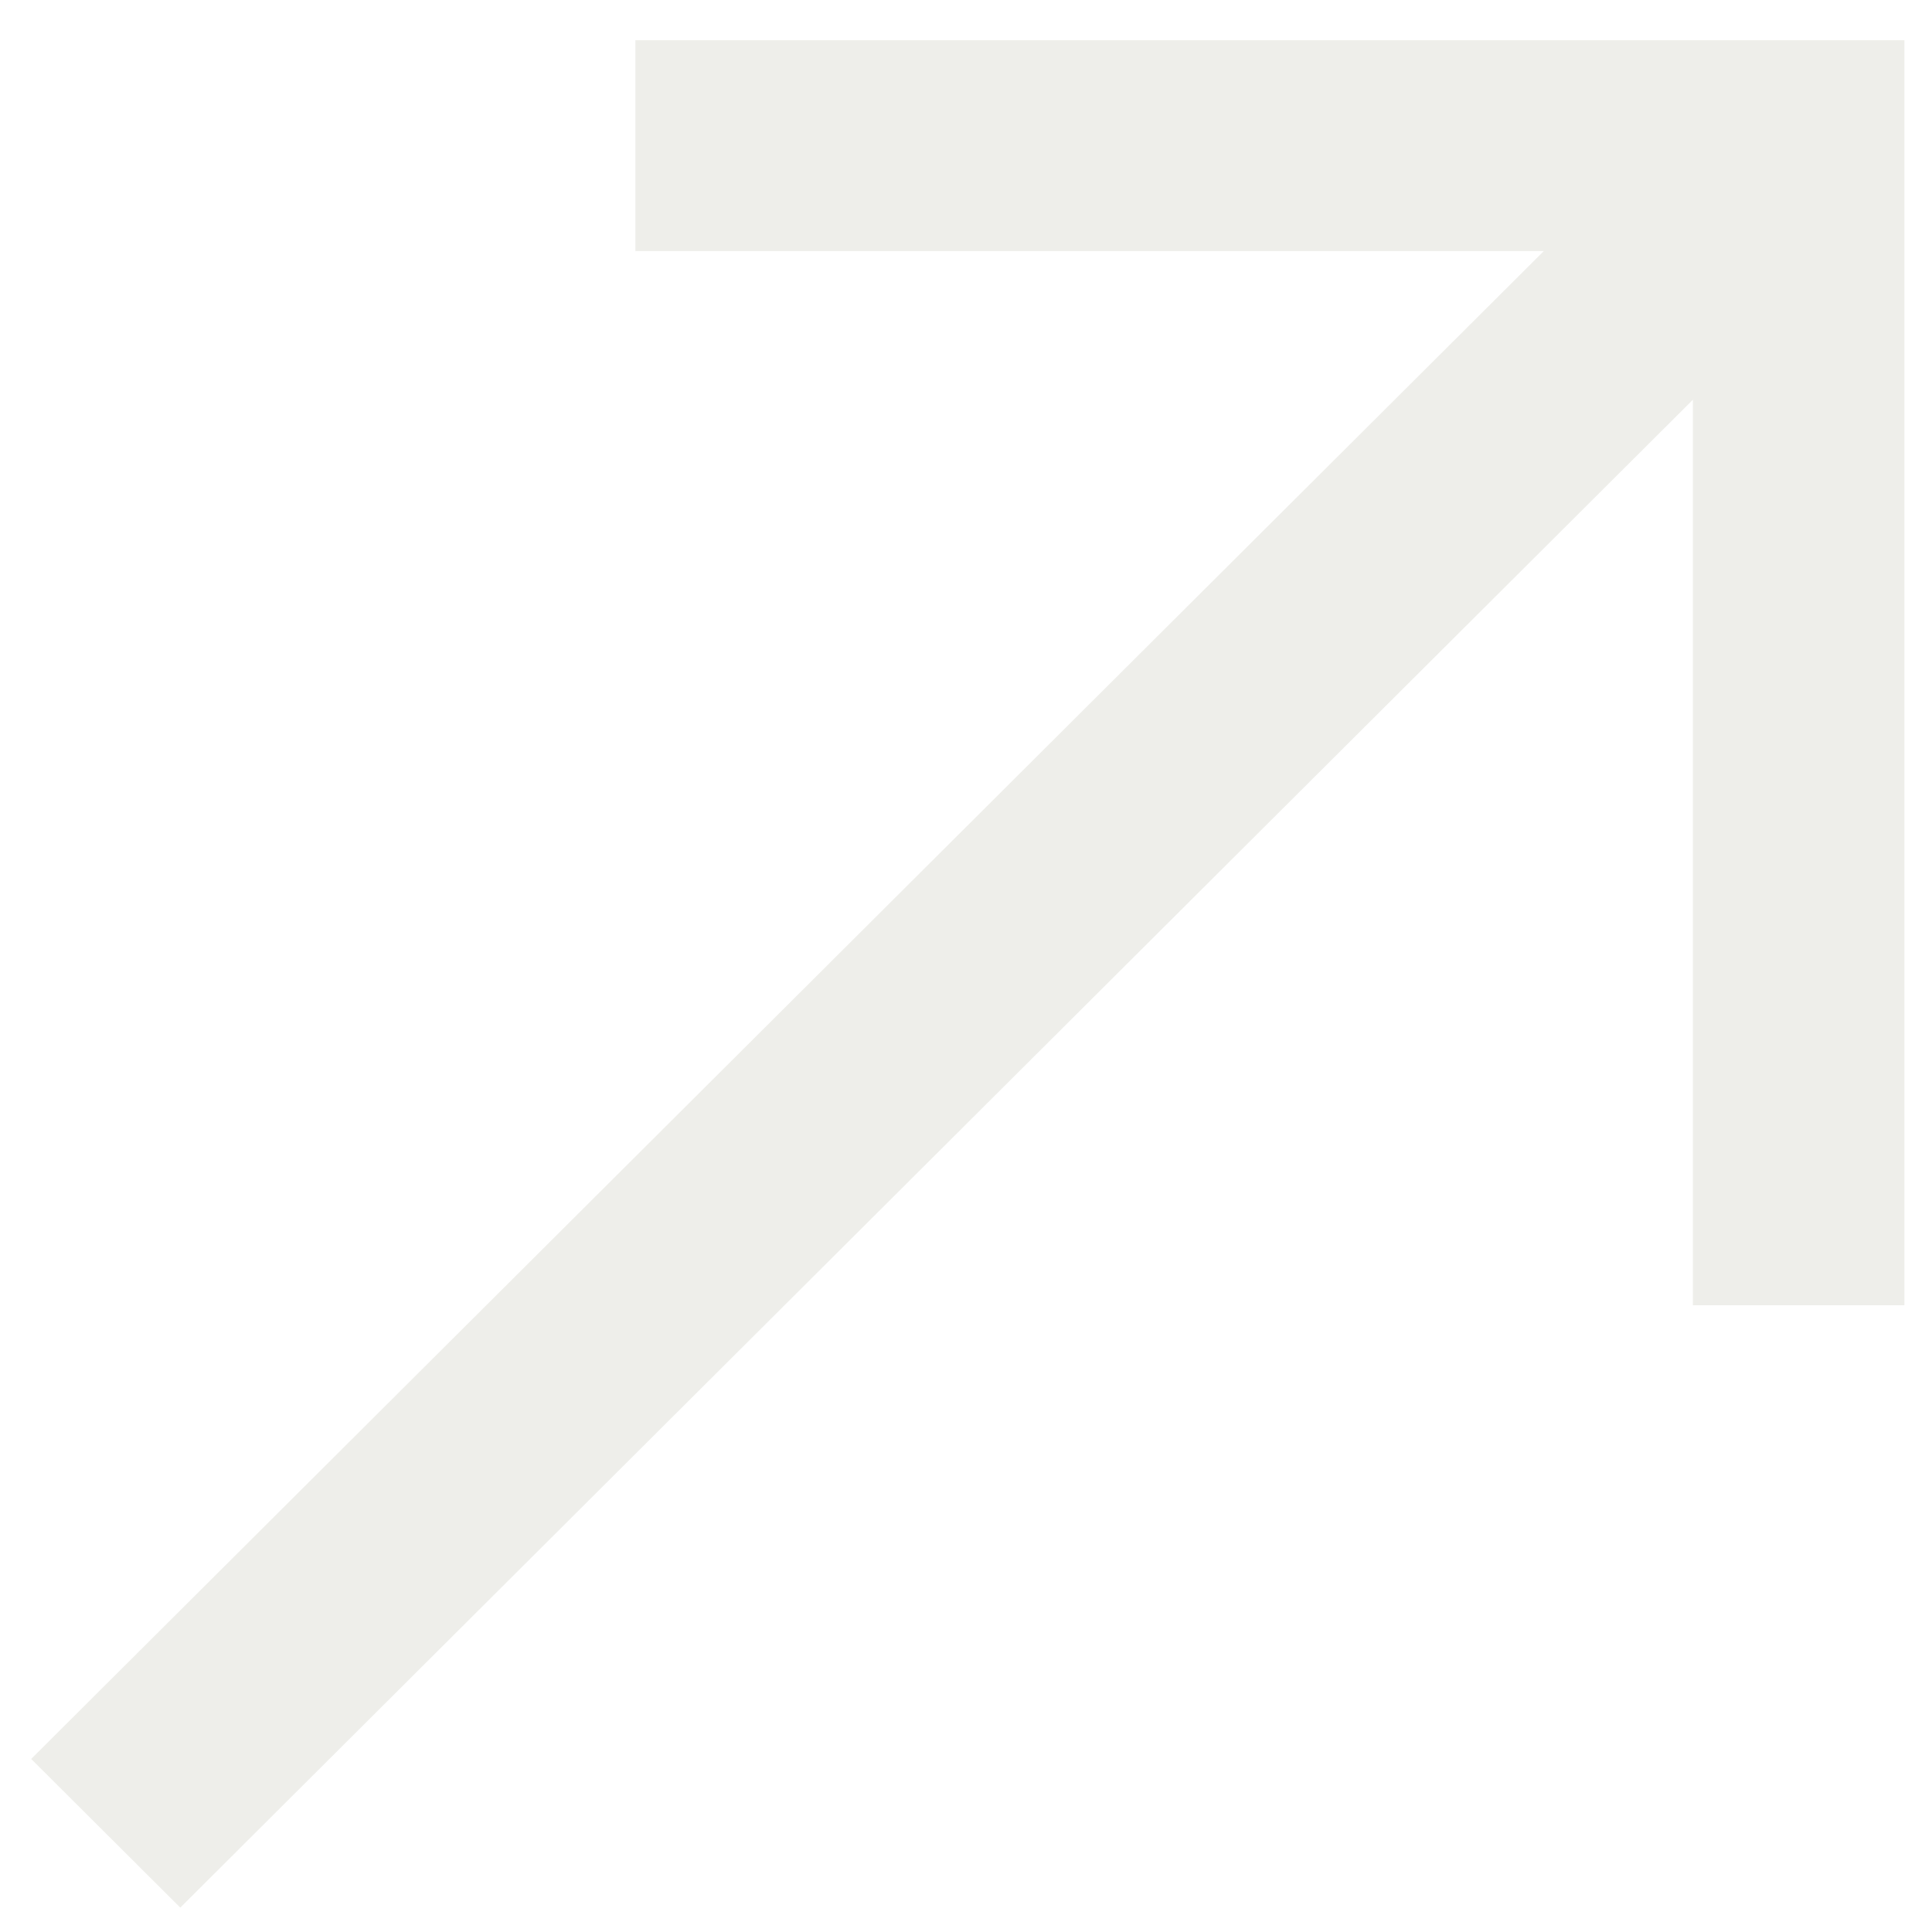
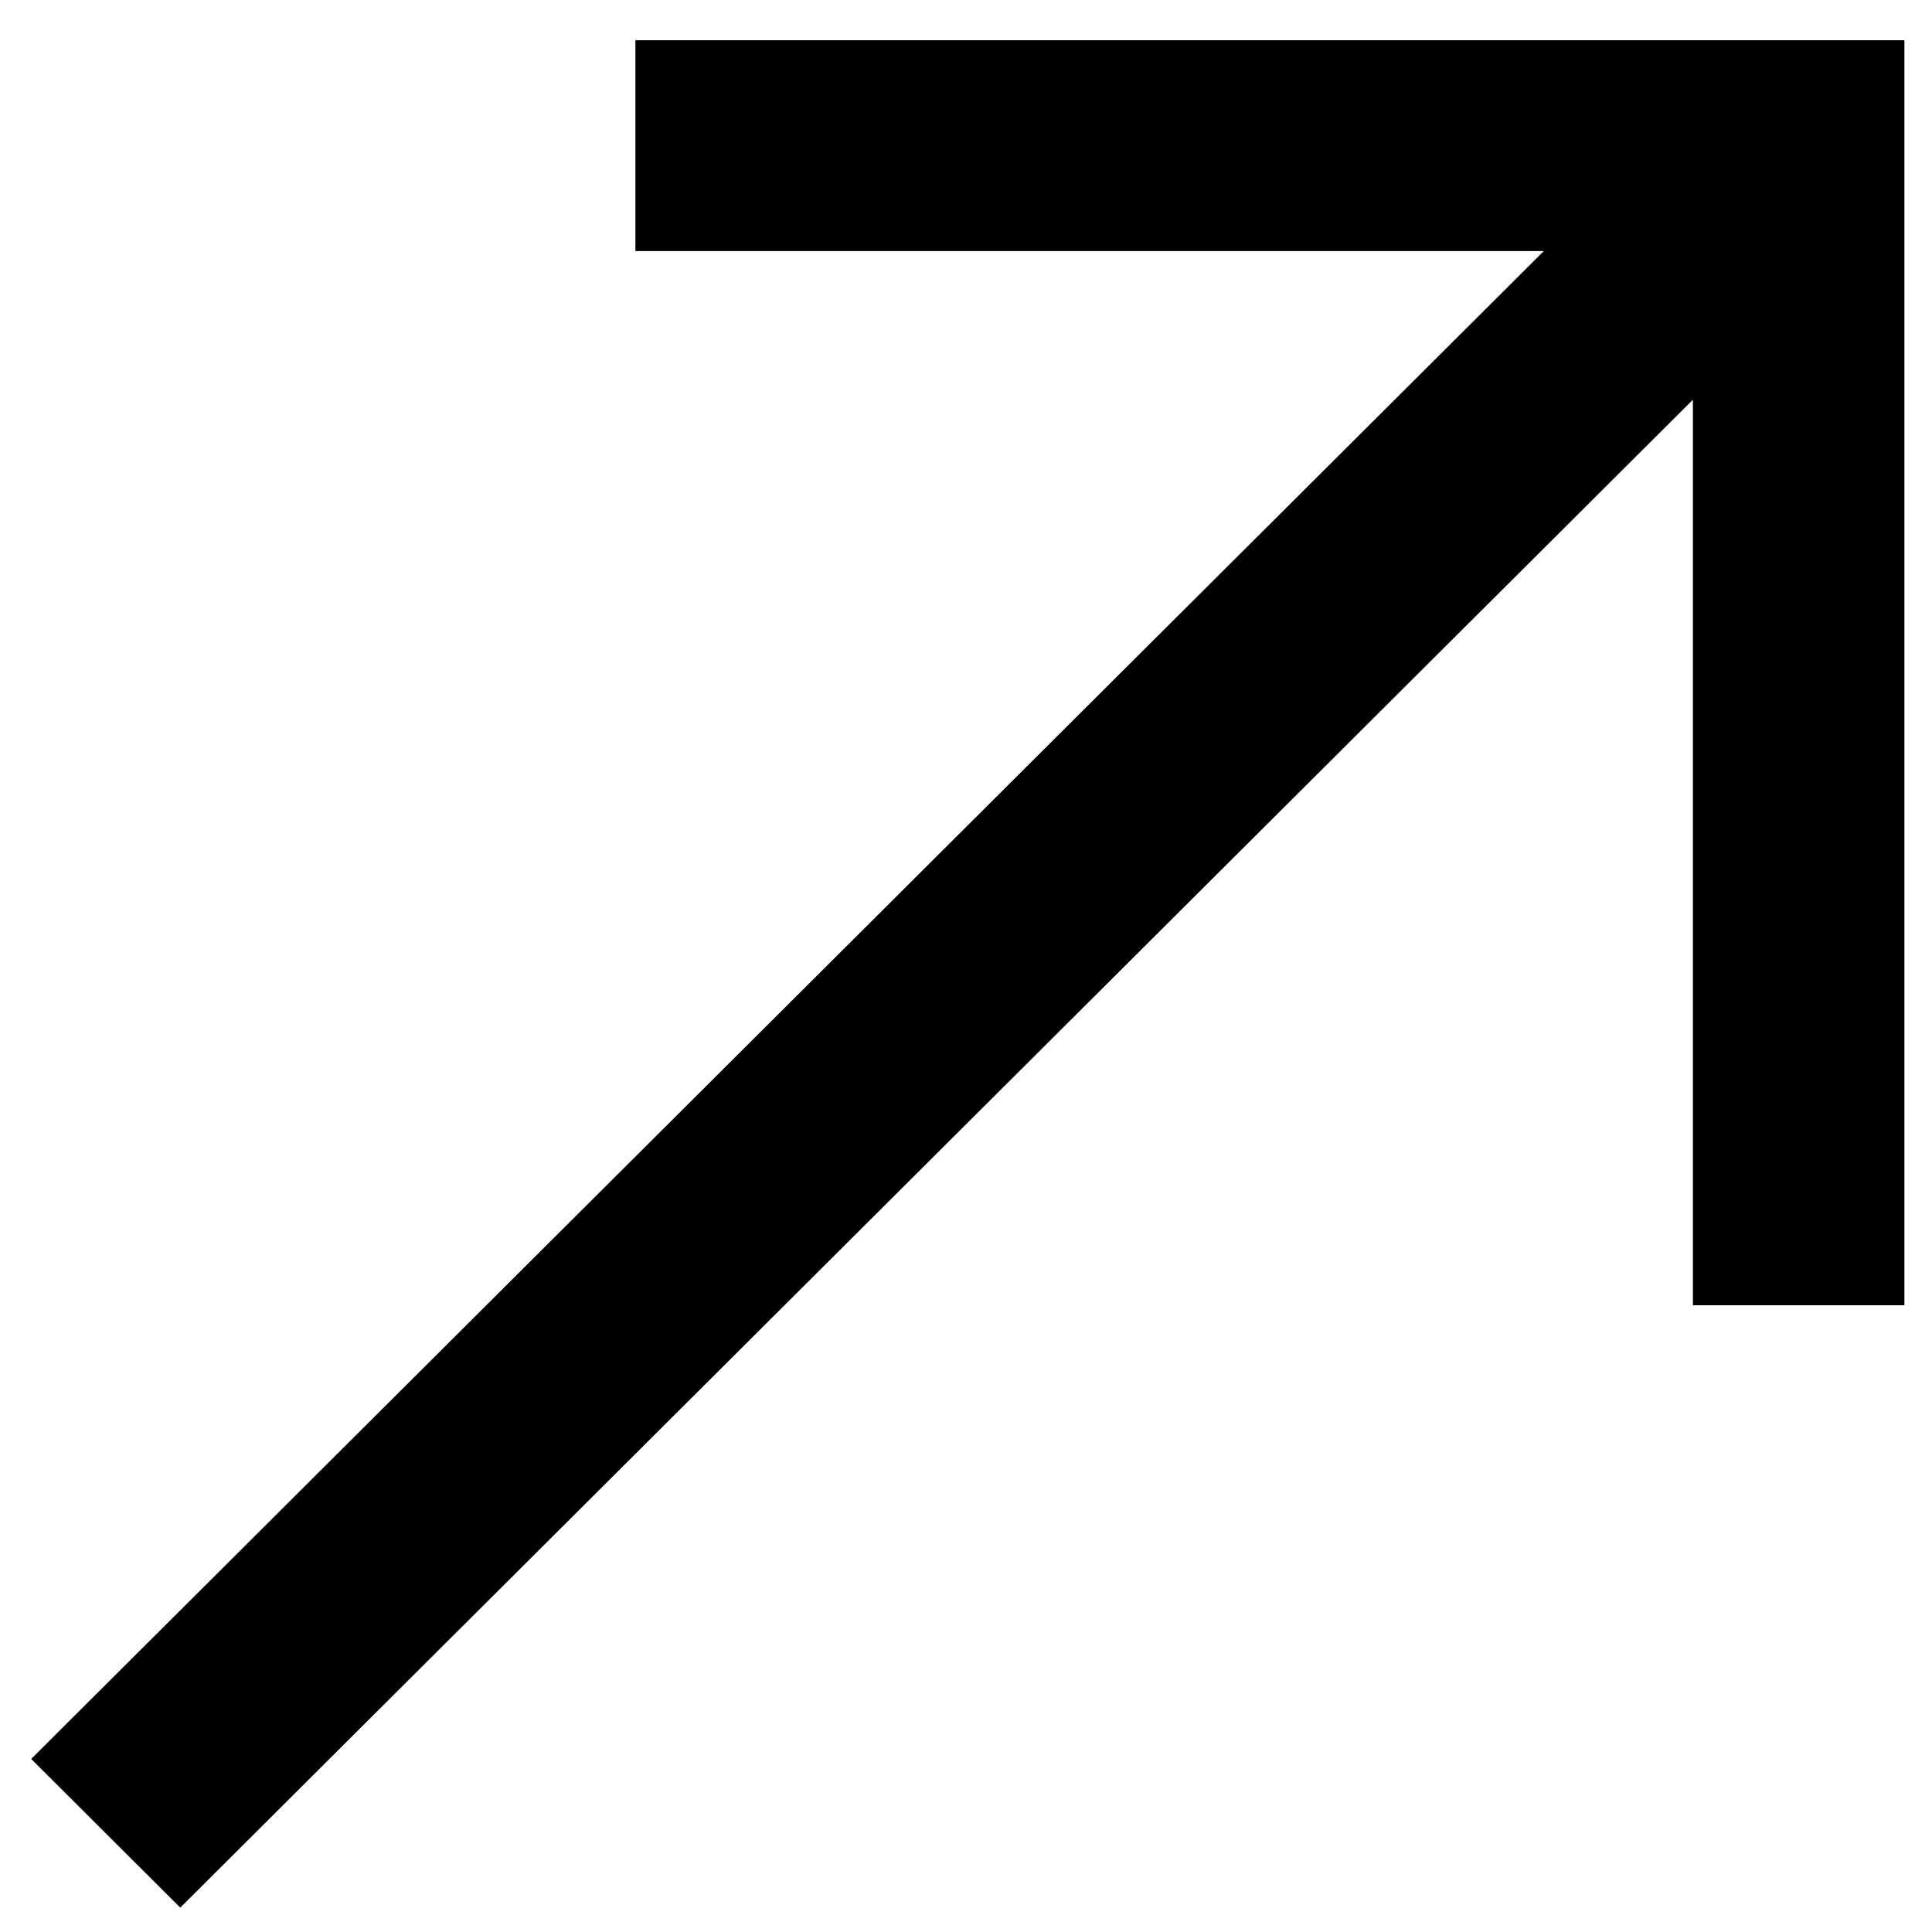
- <svg xmlns="http://www.w3.org/2000/svg" width="42" height="42" viewBox="0 0 42 42" fill="none">
-   <path d="M13.813 0.875V5.458L33.561 5.458L0.678 38.238L3.919 41.47L36.802 8.69V28.375H41.4V0.875L13.813 0.875Z" fill="#EEEEEA" />
+ <svg xmlns="http://www.w3.org/2000/svg" width="42" height="42" viewBox="0 0 42 42">
+   <path d="M13.813 0.875V5.458L33.561 5.458L0.678 38.238L3.919 41.47L36.802 8.69V28.375H41.4V0.875L13.813 0.875Z" />
</svg>
